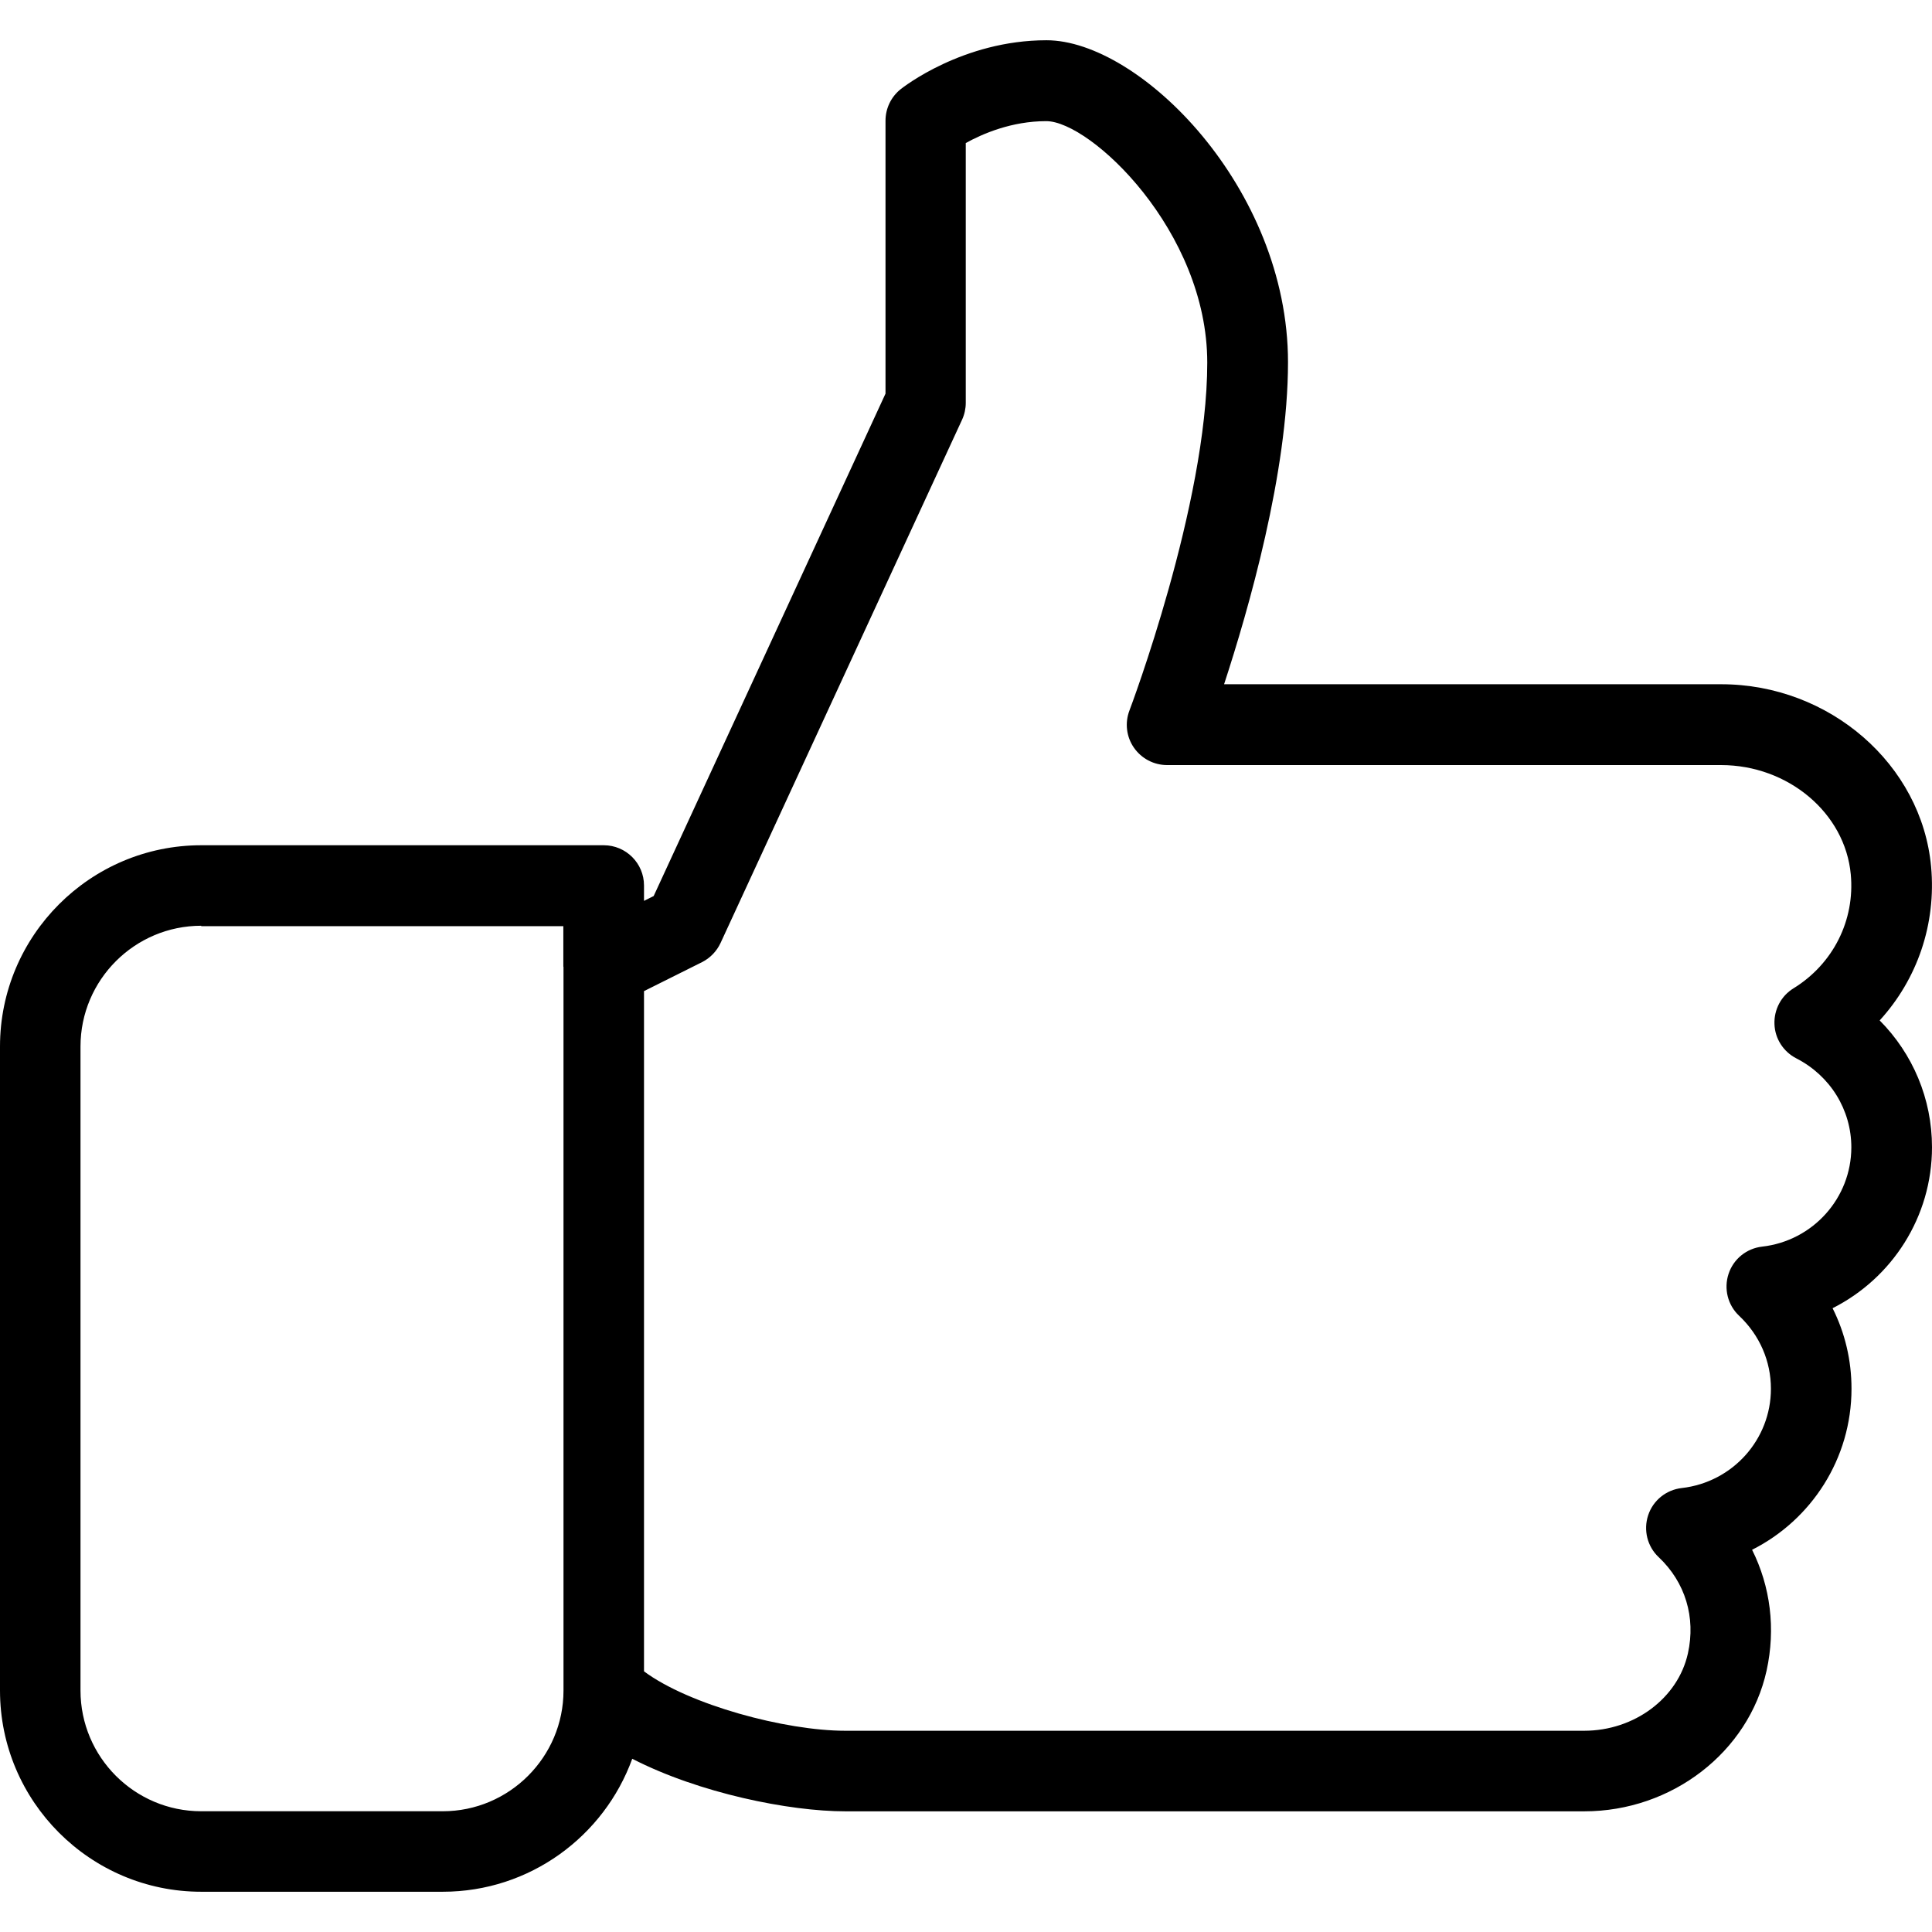
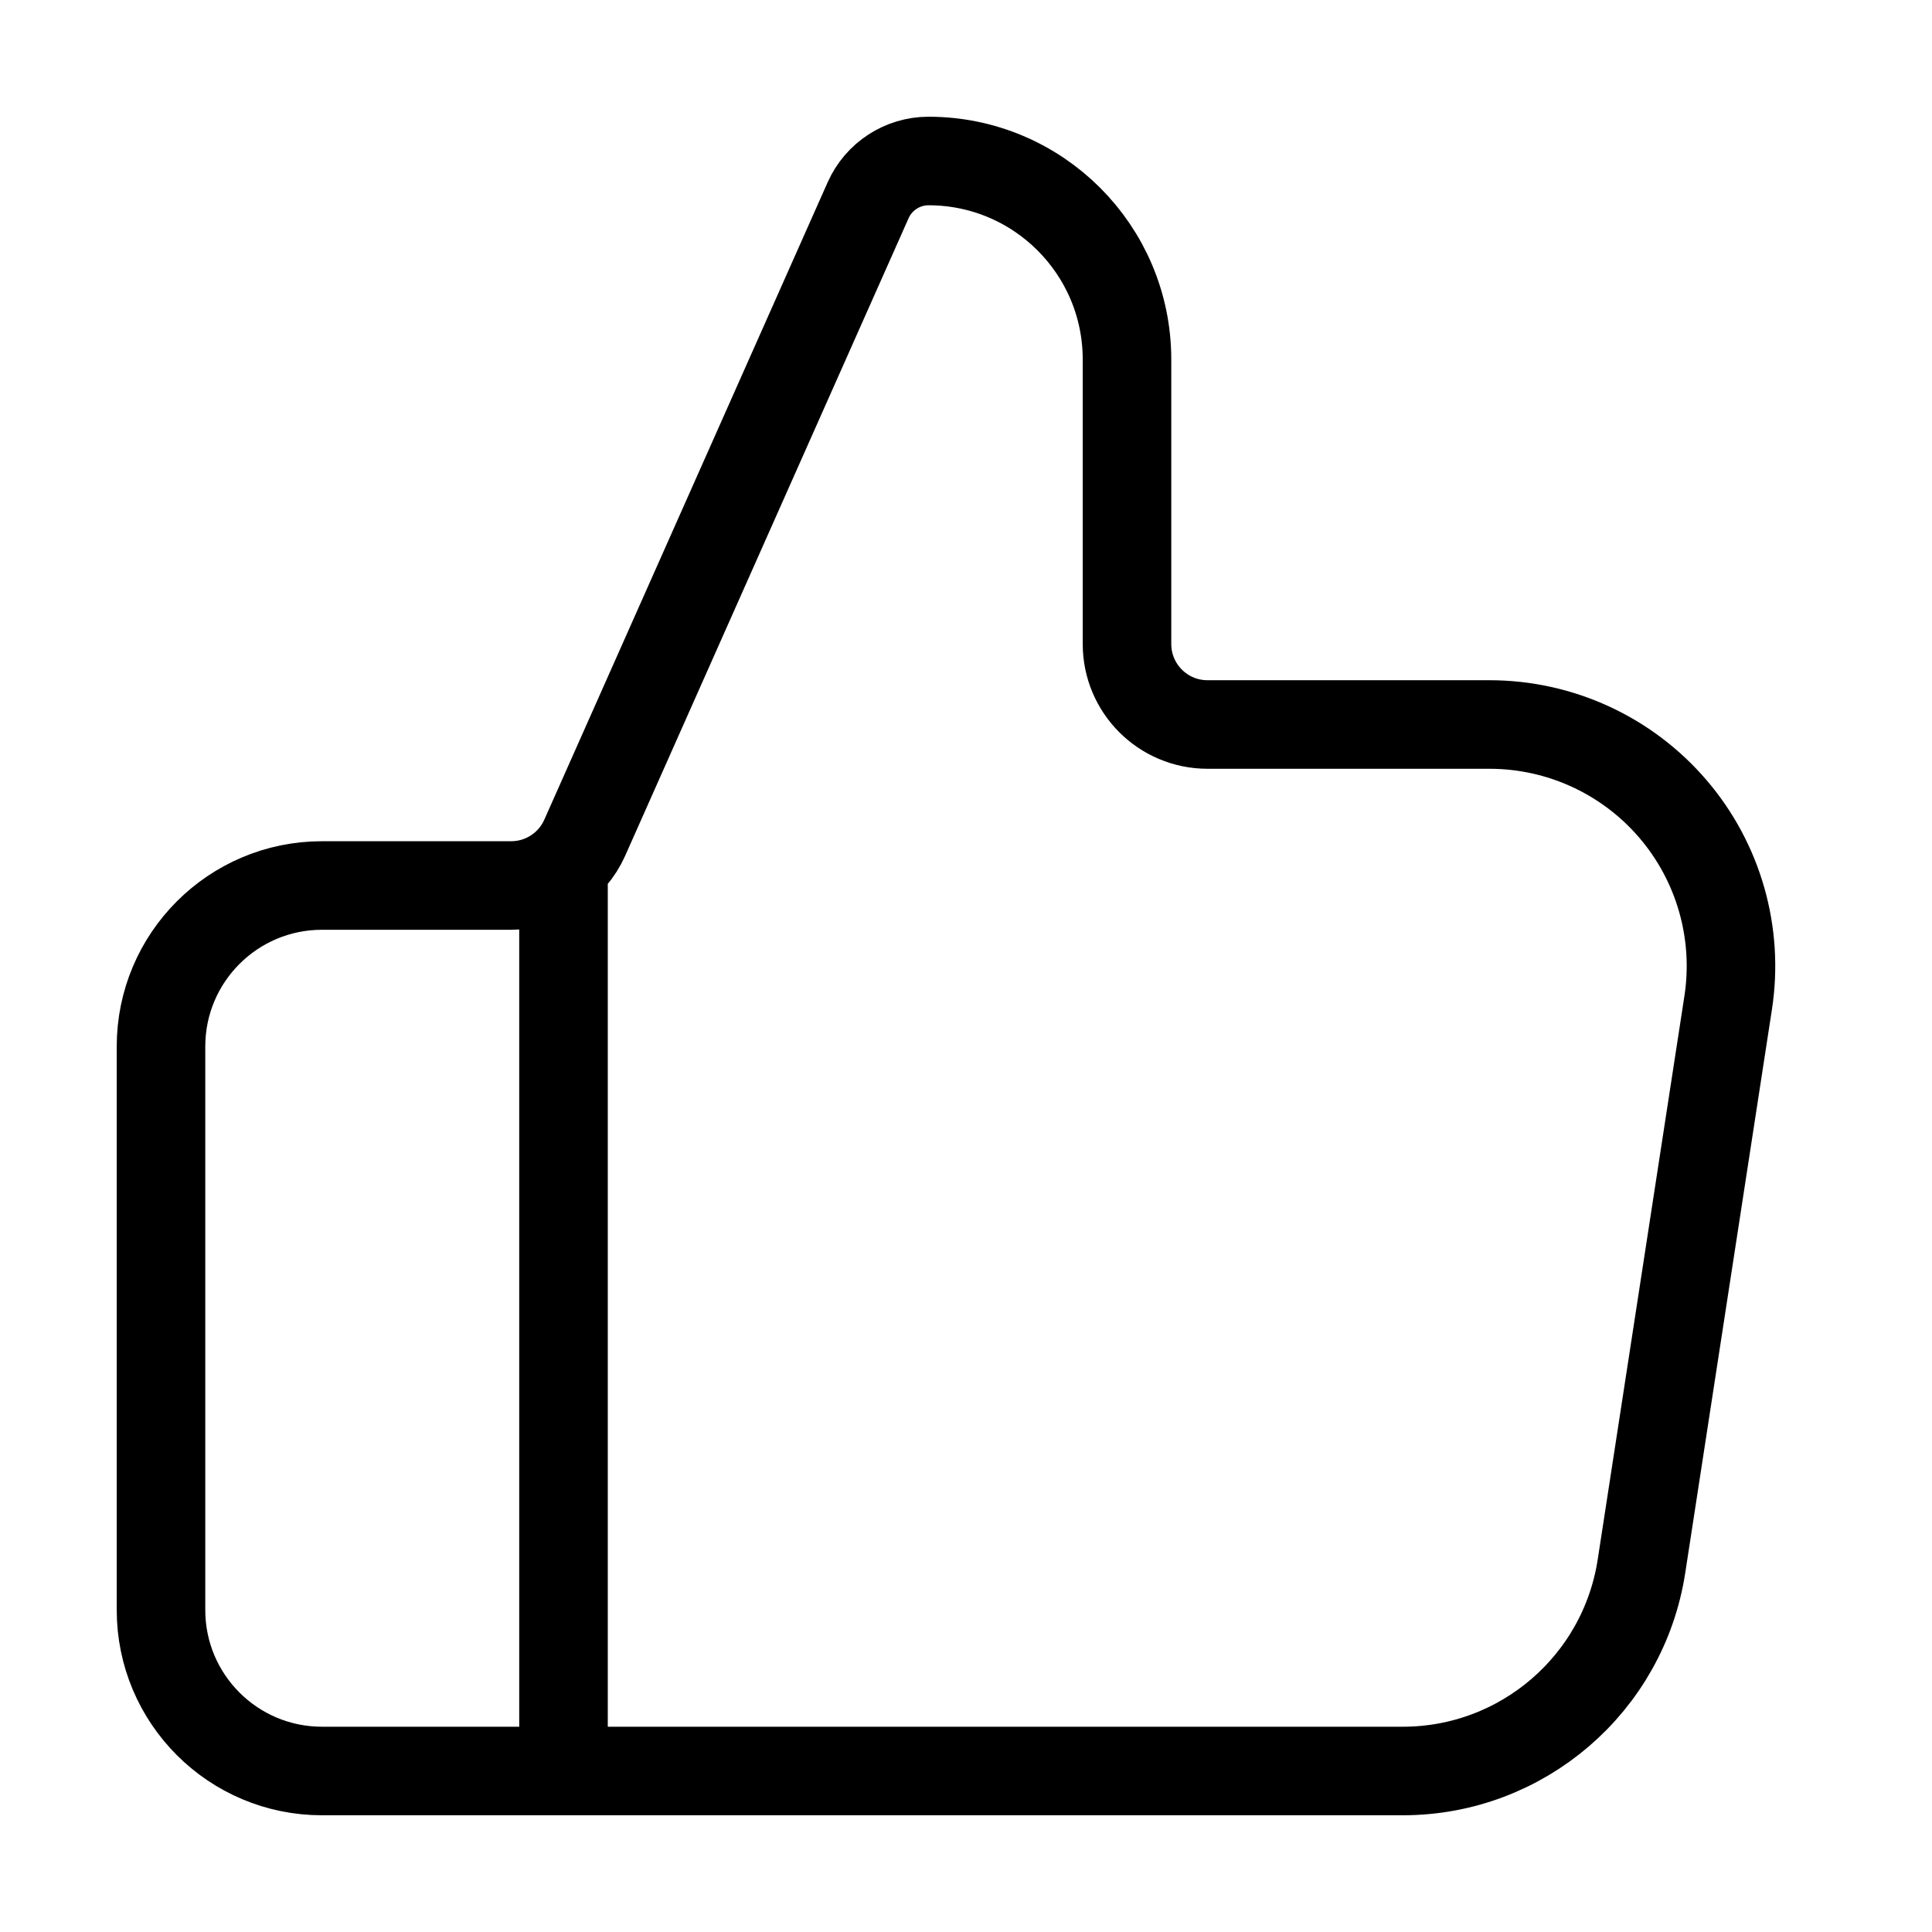
- <svg xmlns="http://www.w3.org/2000/svg" version="1.1" id="Layer_1" x="0px" y="0px" viewBox="0 0 512 512" style="enable-background:new 0 0 512 512;" xml:space="preserve">
-   <g>
-     <g>
-       <path d="M512,304.021c0-12.821-5.099-24.768-13.867-33.6c9.963-10.901,15.019-25.536,13.632-40.725    c-2.475-27.115-26.923-48.363-55.616-48.363H324.395c6.485-19.819,16.939-56.149,16.939-85.333c0-46.272-39.317-85.333-64-85.333    c-22.165,0-38.016,12.459-38.677,12.992c-2.539,2.048-3.989,5.099-3.989,8.341v72.32l-61.44,133.141l-2.56,1.28v-4.075    c0-5.888-4.779-10.667-10.667-10.667H53.333C23.936,224,0,247.936,0,277.333V448c0,29.397,23.936,53.333,53.333,53.333h64    c23.083,0,42.773-14.72,50.219-35.243c17.749,9.131,41.643,13.931,56.469,13.931H419.84c23.232,0,43.541-15.68,48.32-37.269    c2.453-11.115,1.024-22.315-3.84-32.043c15.744-7.936,26.347-24.171,26.347-42.688c0-7.552-1.728-14.784-5.013-21.333    C501.397,338.752,512,322.517,512,304.021z M149.333,448c0,17.643-14.379,32-32,32h-64c-17.664,0-32-14.357-32-32V277.333    c0-17.643,14.357-32,32-32v0.107h95.957v10.667c0,0.064,0.043,0.107,0.043,0.171V448z M466.987,330.368    c-4.117,0.469-7.595,3.264-8.896,7.211c-1.301,3.925-0.235,8.277,2.795,11.115c5.44,5.141,8.427,12.011,8.427,19.349    c0,13.44-10.155,24.768-23.637,26.304c-4.117,0.469-7.595,3.264-8.896,7.211c-1.301,3.925-0.235,8.277,2.795,11.115    c7.04,6.635,9.856,15.936,7.744,25.472c-2.624,11.883-14.187,20.523-27.499,20.523H224c-15.851,0-41.365-6.848-53.333-15.744    V262.656l15.381-7.68c2.155-1.088,3.883-2.88,4.907-5.077l64-138.667c0.64-1.387,0.981-2.923,0.981-4.459V37.909    c4.437-2.453,12.139-5.803,21.333-5.803c11.691,0,42.667,29.077,42.667,64c0,37.525-20.416,91.669-20.629,92.203    c-1.237,3.264-0.811,6.955,1.195,9.835c2.005,2.88,5.269,4.608,8.789,4.608h146.795c17.792,0,32.896,12.715,34.389,28.971    c1.131,12.16-4.672,23.723-15.168,30.187c-3.285,2.005-5.205,5.653-5.056,9.493c0.128,3.84,2.347,7.296,5.781,9.067    c9.003,4.608,14.592,13.653,14.592,23.595C490.603,317.504,480.448,328.832,466.987,330.368z" />
-     </g>
-   </g>
-   <g>
- </g>
-   <g>
- </g>
-   <g>
- </g>
-   <g>
- </g>
-   <g>
- </g>
-   <g>
- </g>
-   <g>
- </g>
-   <g>
- </g>
-   <g>
- </g>
-   <g>
- </g>
-   <g>
- </g>
-   <g>
- </g>
-   <g>
- </g>
-   <g>
- </g>
-   <g>
- </g>
+ <svg xmlns="http://www.w3.org/2000/svg" width="24" height="24" viewBox="0 0 24 24" fill="none">
+   <path d="M7 22V11m-5 2v7a2 2 0 0 0 2 2h13.426a3 3 0 0 0 2.965-2.544l1.077-7A3 3 0 0 0 18.503 9H15a1 1 0 0 1-1-1V4.466A2.466 2.466 0 0 0 11.534 2a.822.822 0 0 0-.75.488l-3.52 7.918A1 1 0 0 1 6.35 11H4a2 2 0 0 0-2 2Z" stroke="#000" stroke-width="1.1" stroke-linecap="round" stroke-linejoin="round" />
</svg>
